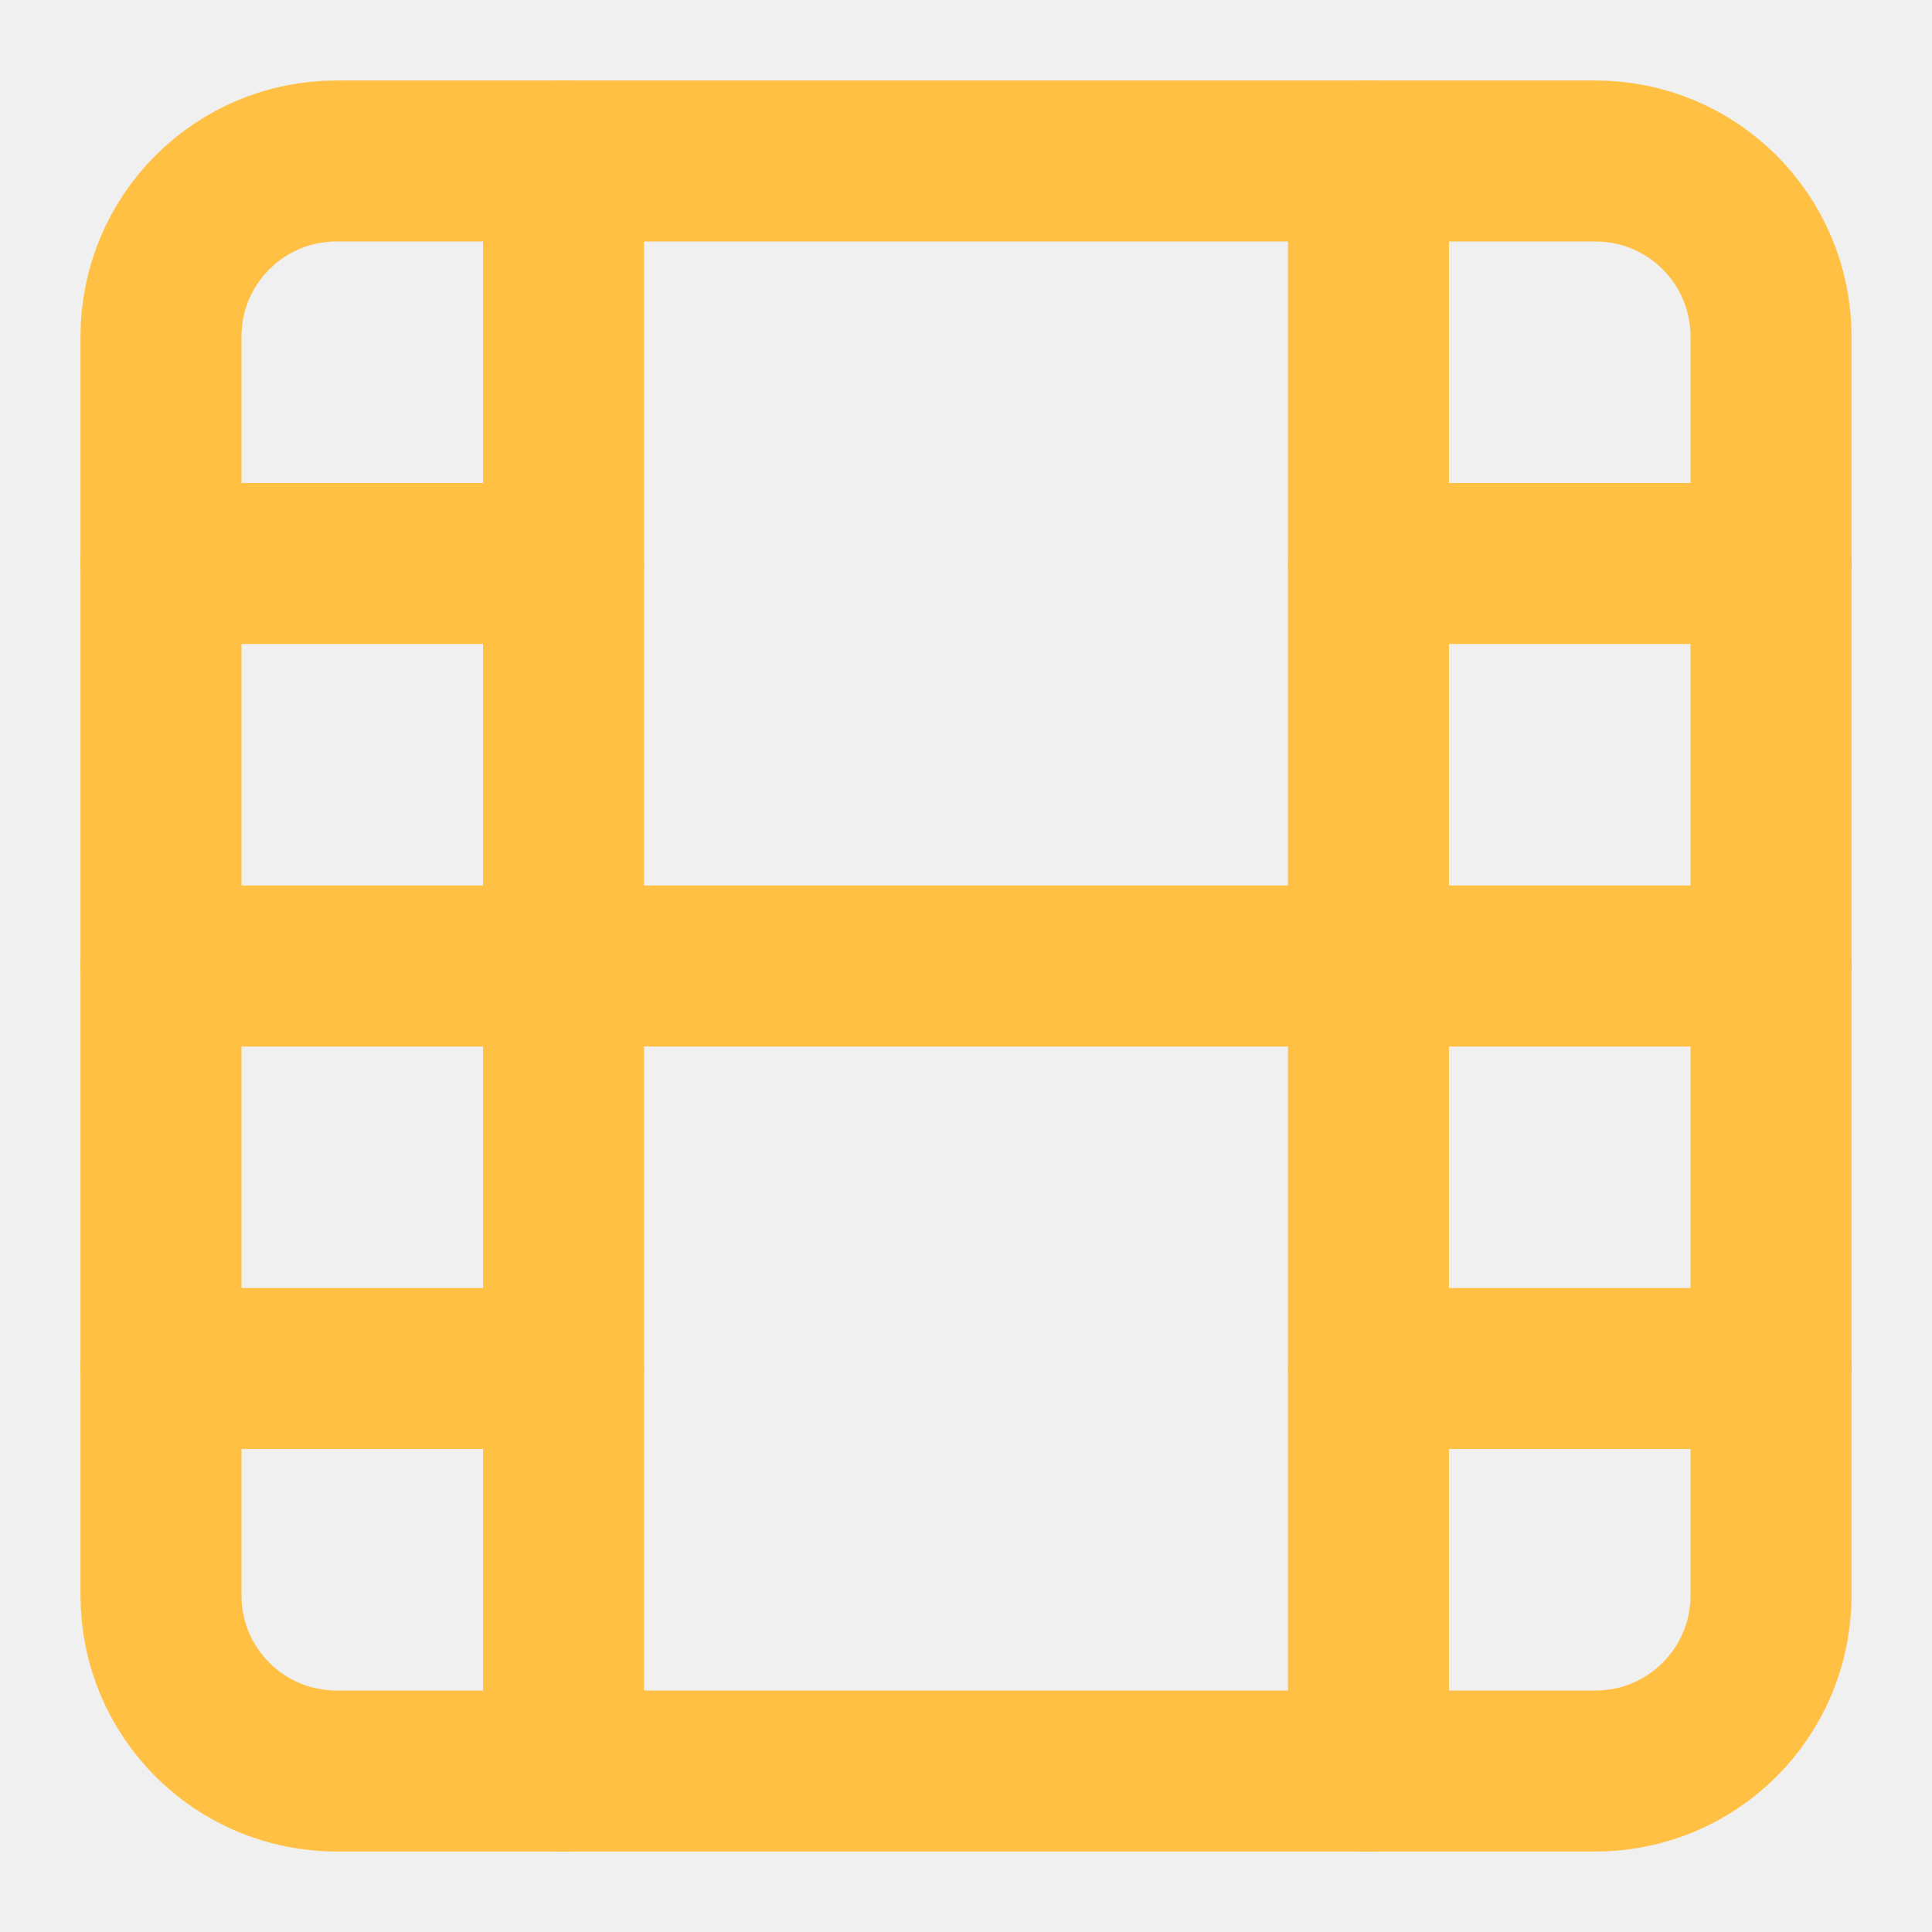
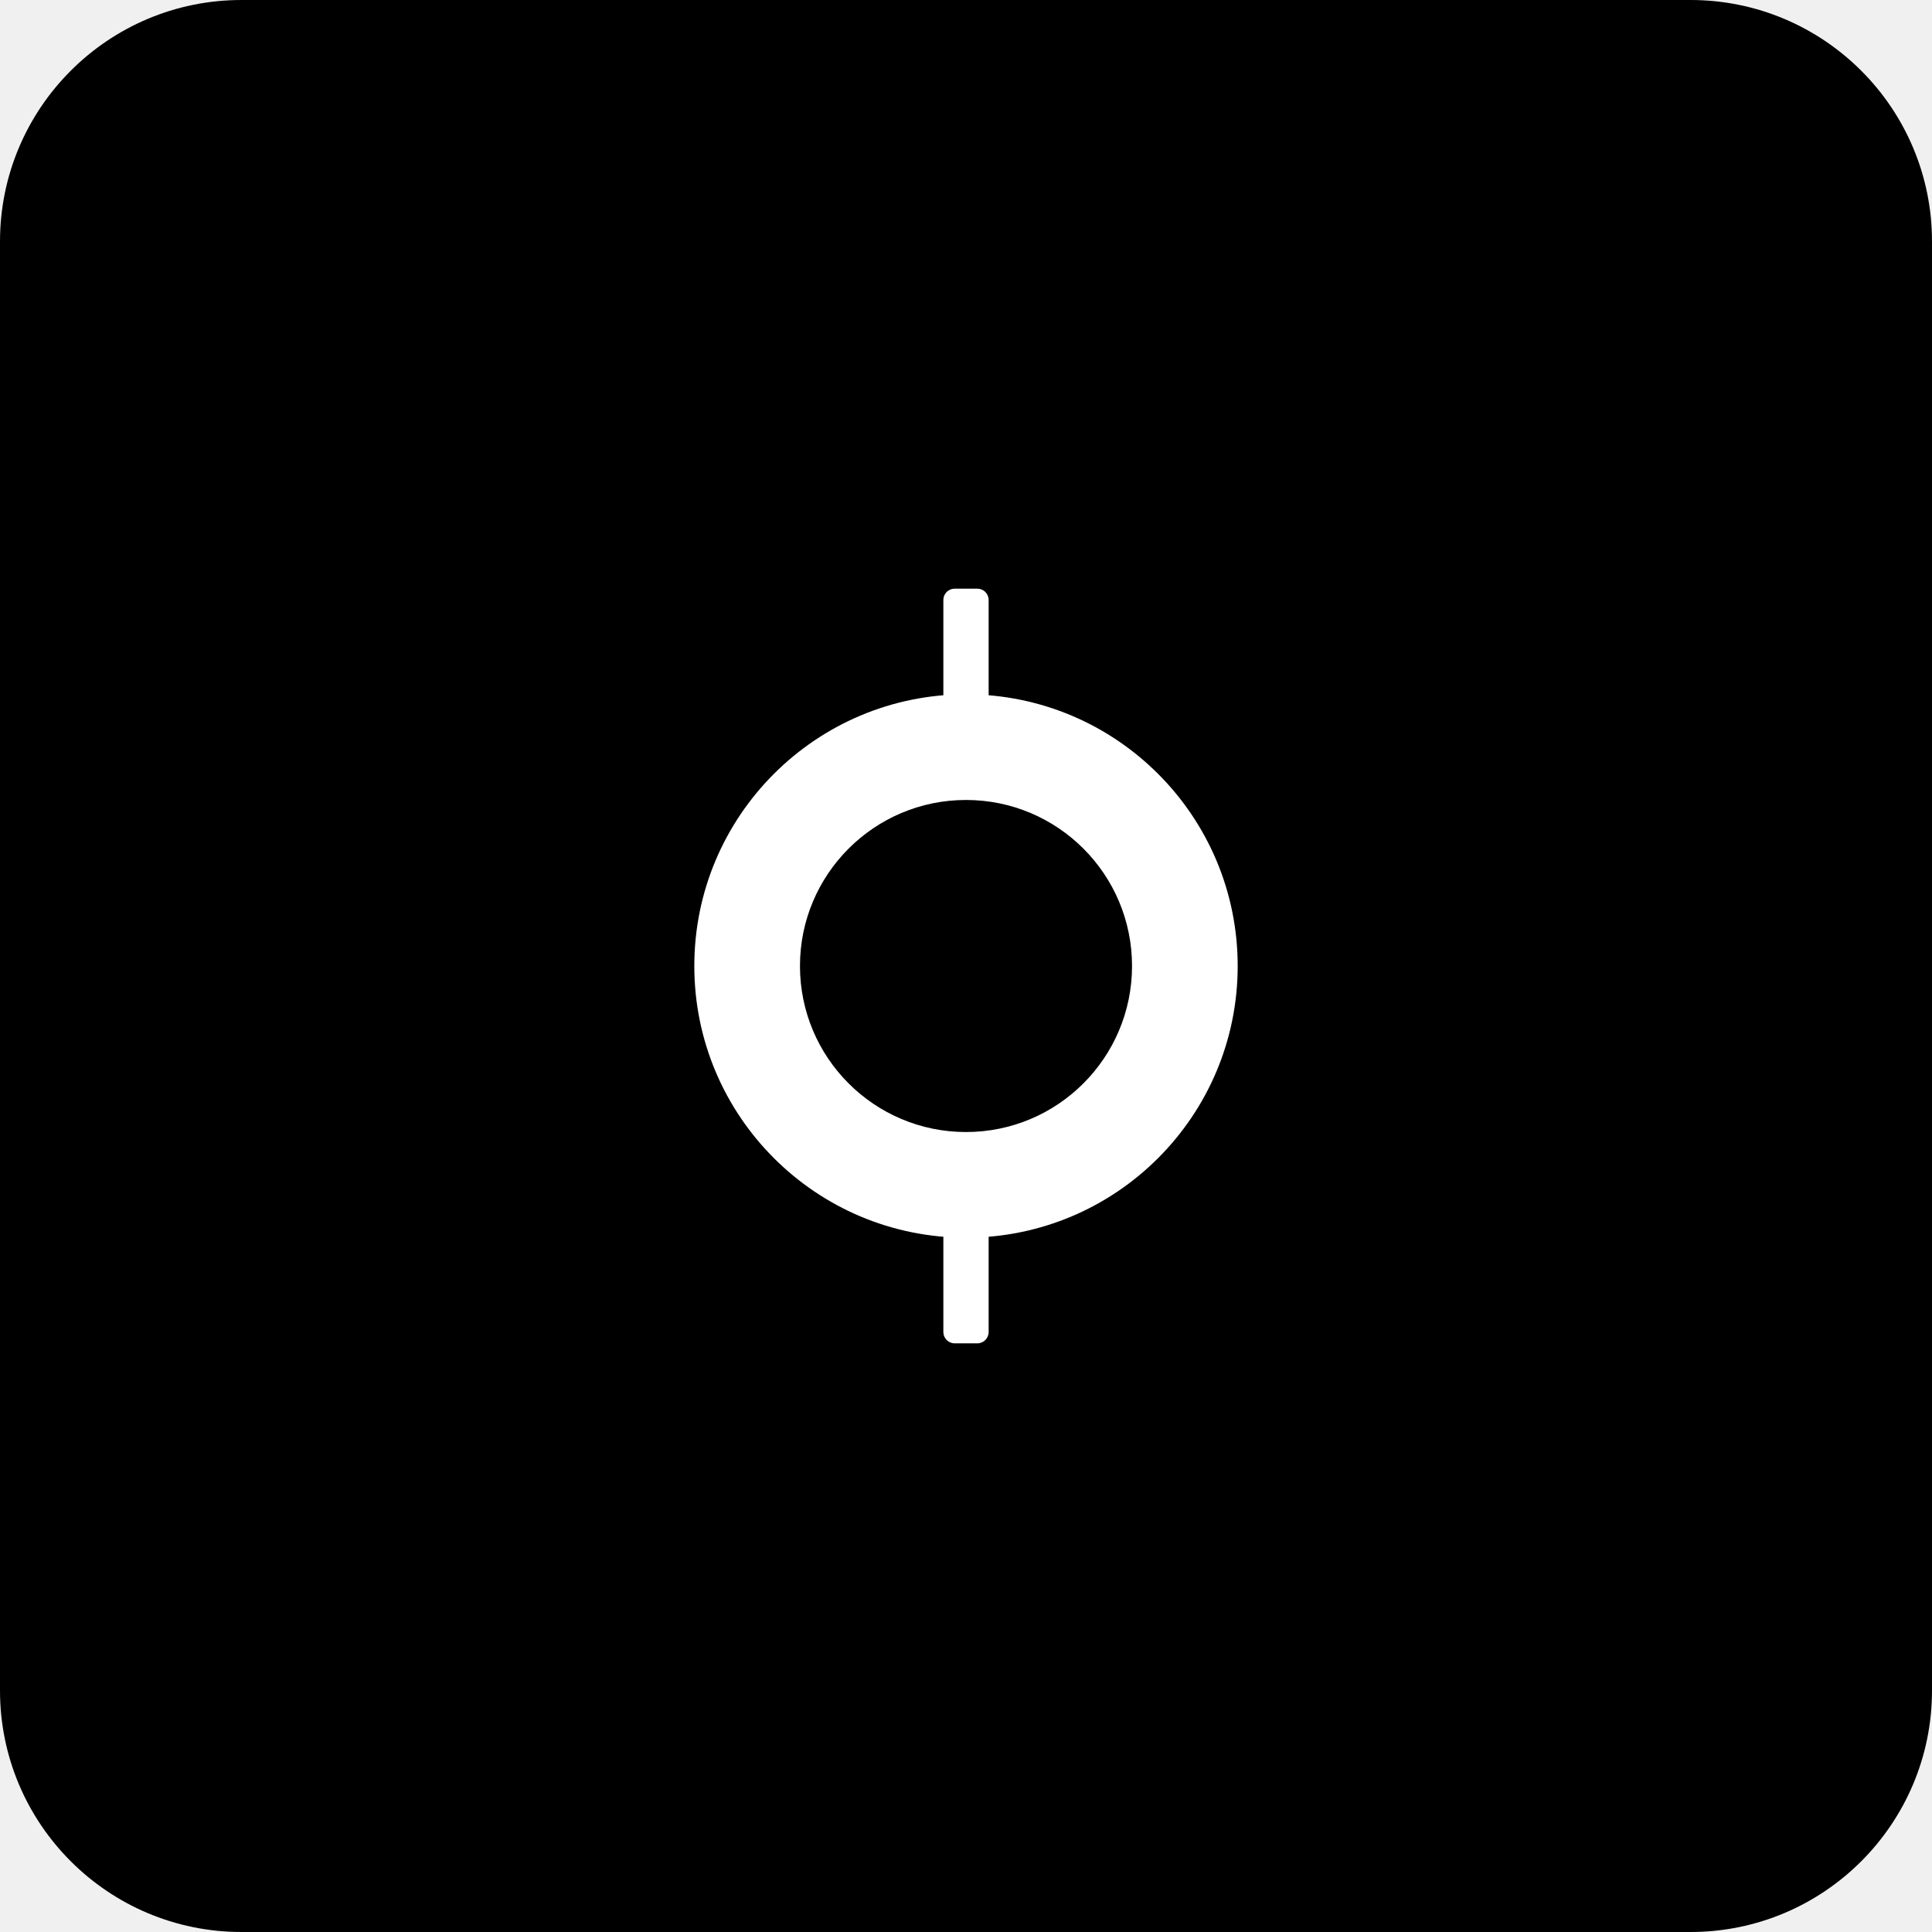
- <svg xmlns="http://www.w3.org/2000/svg" viewBox="0 0 24 24" fill="none" stroke="#FFC043" stroke-width="2" stroke-linecap="round" stroke-linejoin="round">
-   <rect x="2" y="2" width="20" height="20" rx="2.18" ry="2.18" />
-   <line x1="7" y1="2" x2="7" y2="22" />
-   <line x1="17" y1="2" x2="17" y2="22" />
-   <line x1="2" y1="12" x2="22" y2="12" />
-   <line x1="2" y1="7" x2="7" y2="7" />
-   <line x1="2" y1="17" x2="7" y2="17" />
-   <line x1="17" y1="17" x2="22" y2="17" />
-   <line x1="17" y1="7" x2="22" y2="7" />
+ <svg xmlns="http://www.w3.org/2000/svg" width="512" height="512" viewBox="0 0 512 512">
+   <rect x="0" y="0" width="512" height="512" rx="64" ry="64" fill="#000000" />
+   <g transform="translate(256,256) scale(1.0)" fill="#FFFFFF">
+     <circle cx="0" cy="0" r="72" />
+     <circle cx="0" cy="0" r="44" fill="#000000" />
+     <rect x="-6" y="-100" width="12" height="36" rx="3" />
+     <rect x="-6" y="64" width="12" height="36" rx="3" />
+   </g>
</svg>
